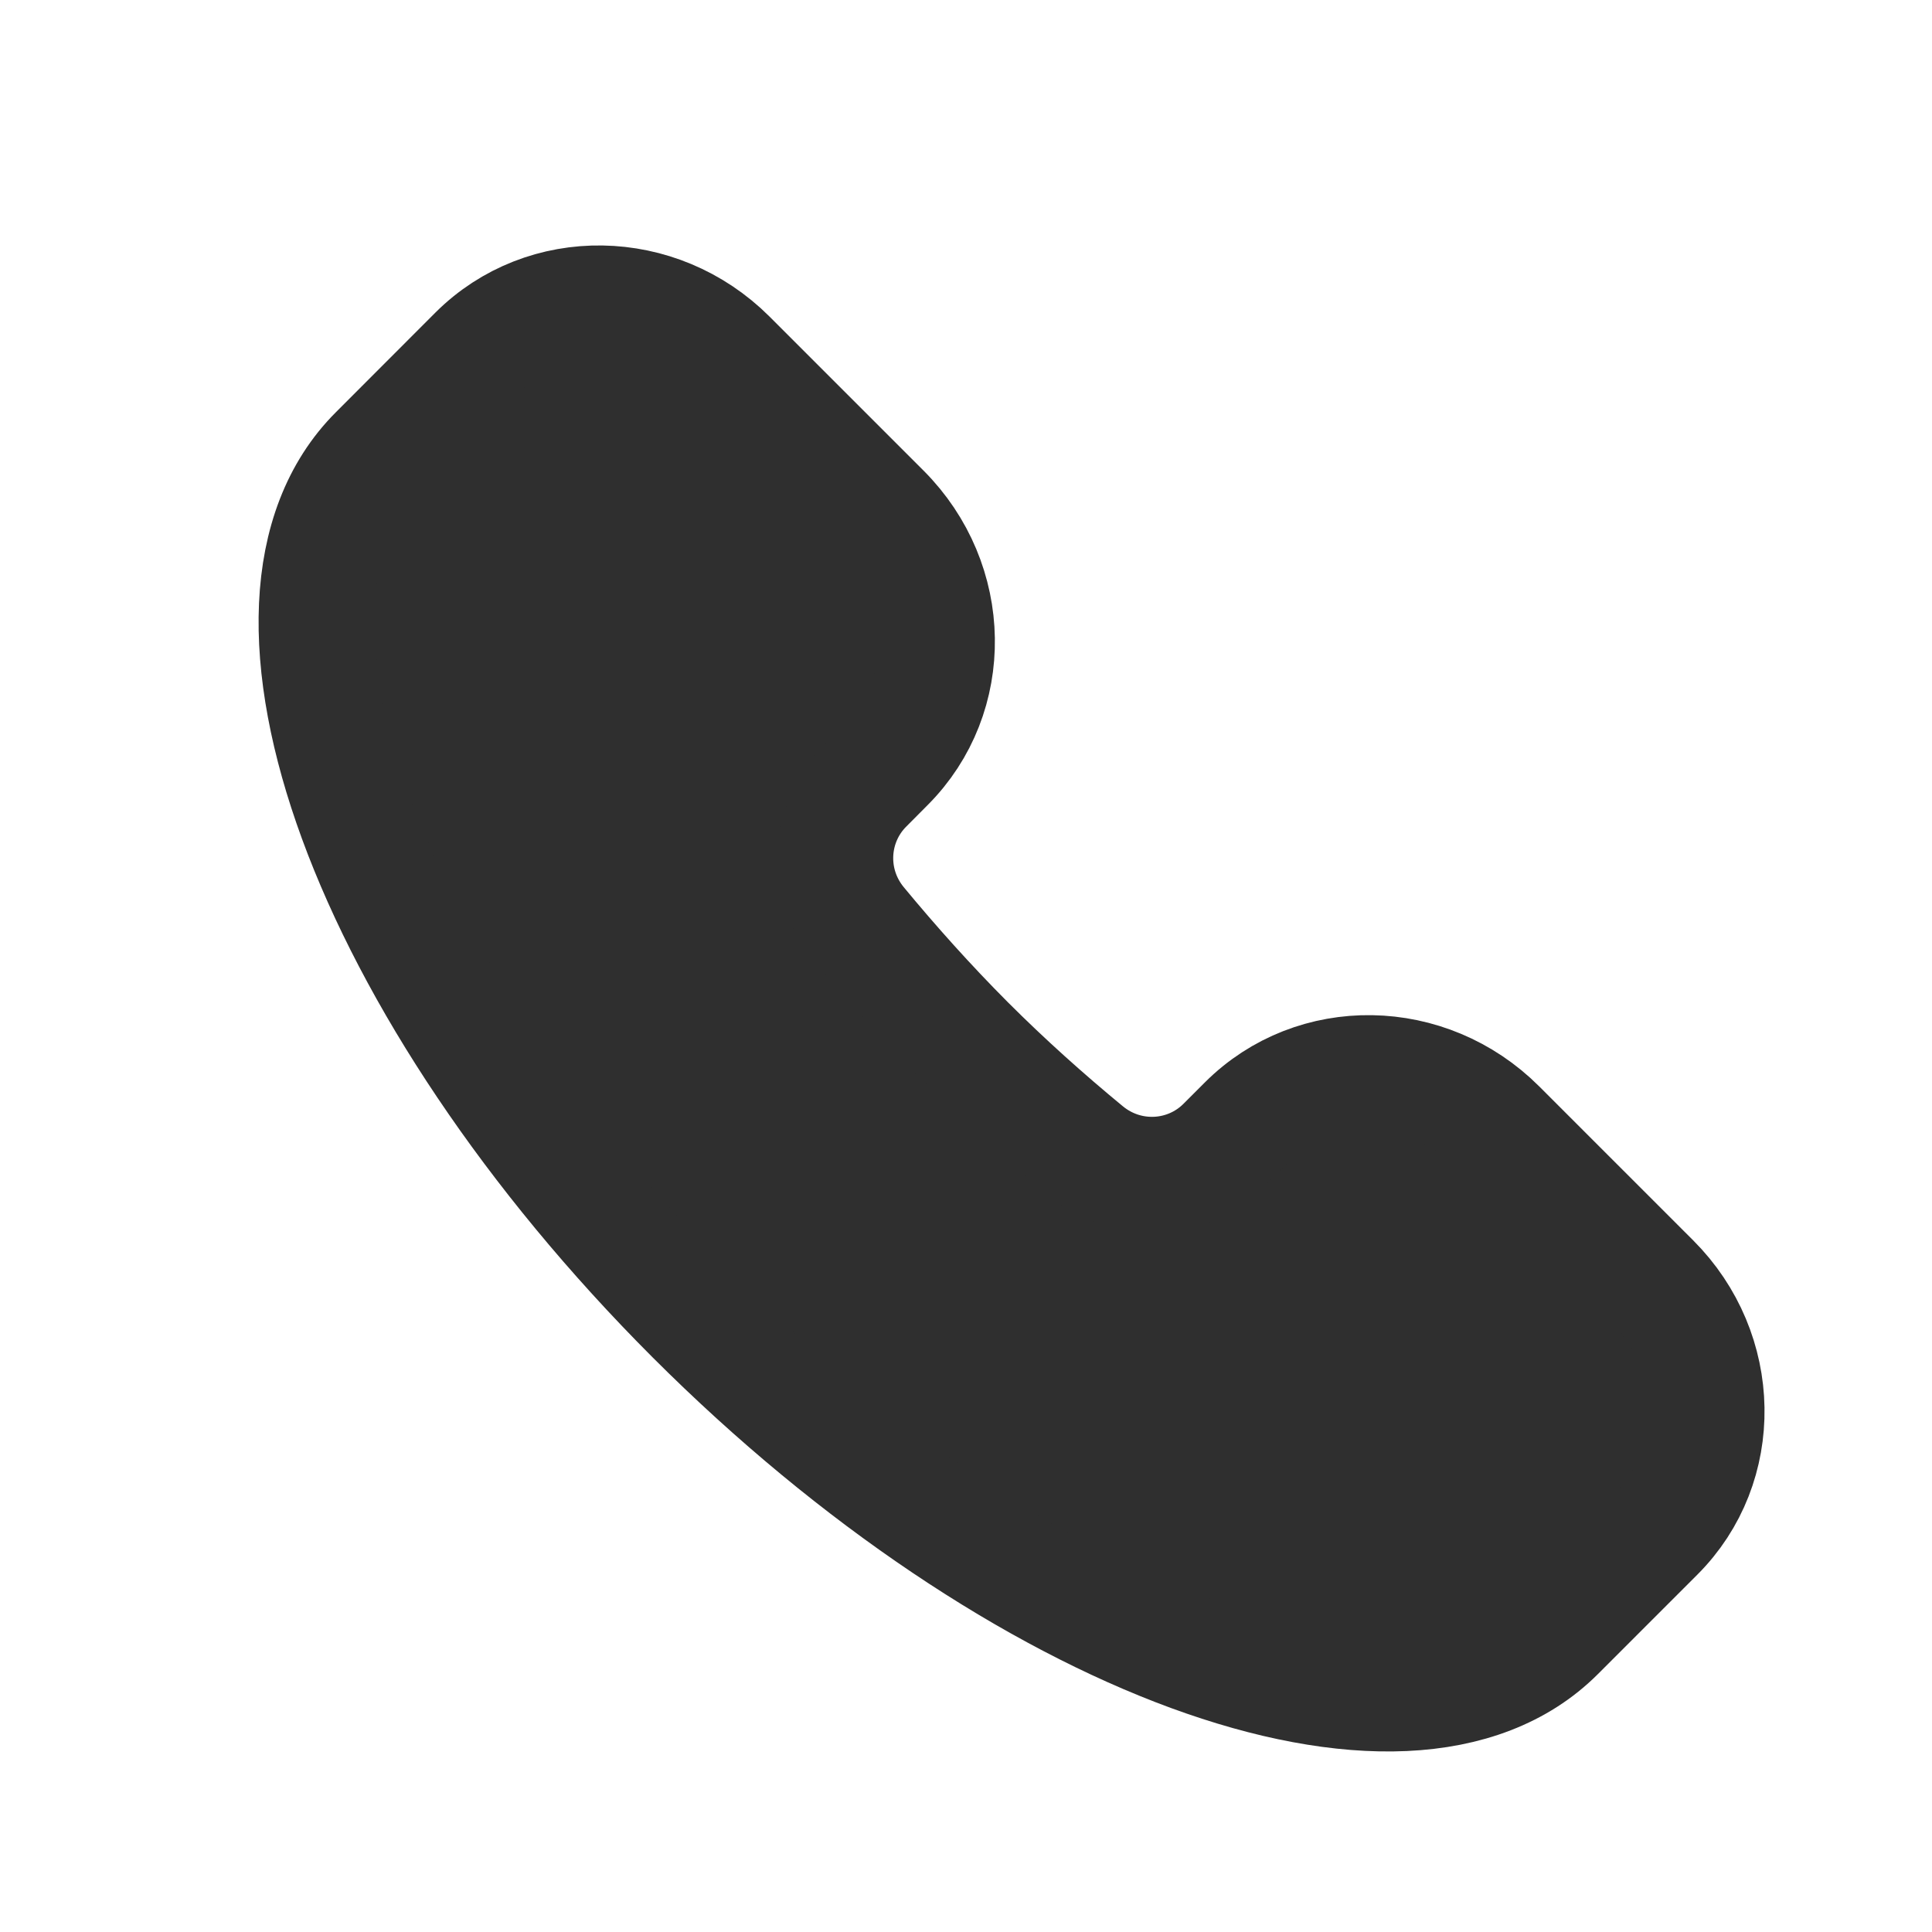
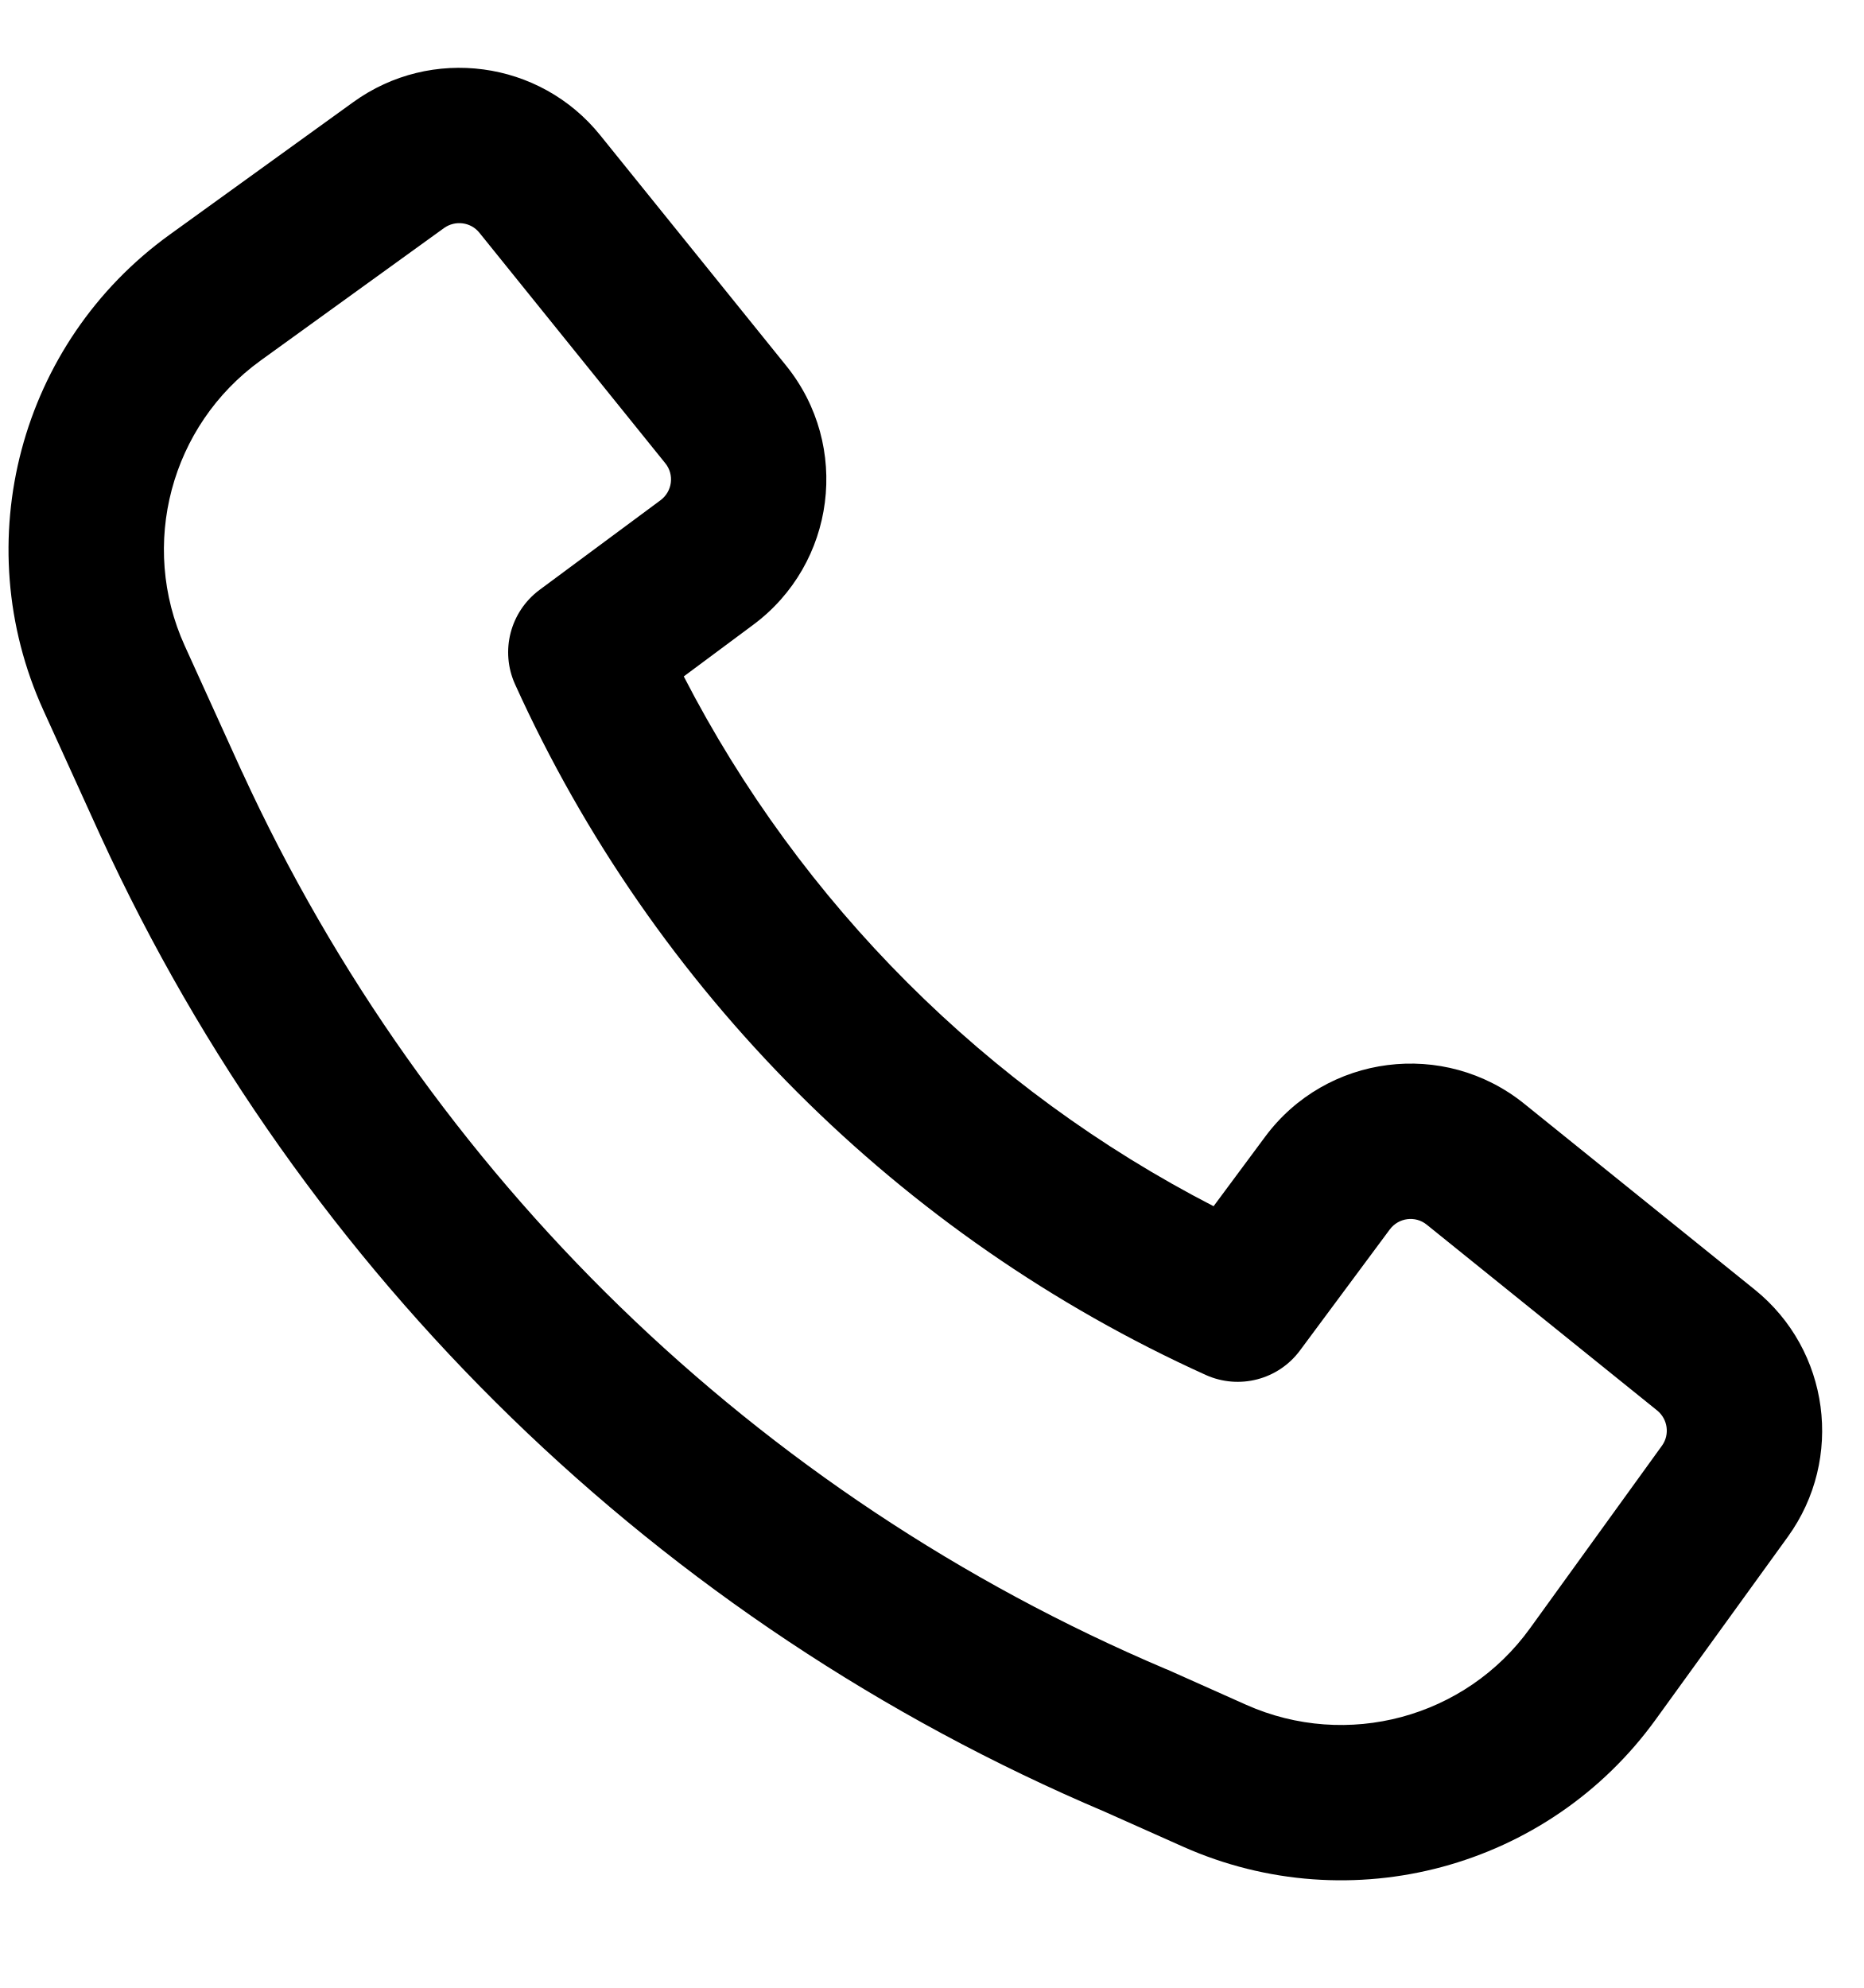
- <svg xmlns="http://www.w3.org/2000/svg" width="24" height="24" viewBox="0 0 15 15" fill="none">
-   <path d="M12.088 12.68C10.916 13.852 7.915 12.751 5.385 10.221C2.855 7.69 1.754 4.689 2.926 3.518L3.697 2.746C4.23 2.213 5.108 2.227 5.658 2.777L6.853 3.972C7.403 4.523 7.417 5.4 6.884 5.933L6.719 6.099C6.431 6.386 6.403 6.85 6.67 7.174C6.928 7.486 7.206 7.797 7.507 8.099C7.808 8.4 8.119 8.678 8.432 8.936C8.756 9.203 9.22 9.175 9.507 8.887L9.673 8.721C10.206 8.189 11.083 8.203 11.633 8.753L12.828 9.948C13.378 10.498 13.393 11.376 12.86 11.908L12.088 12.68Z" fill="url(#paint0_linear_4980_153306)" stroke="url(#paint1_linear_4980_153306)" stroke-width="0.899" />
-   <defs>
-     <linearGradient id="paint0_linear_4980_153306" x1="2.22" y1="7.392" x2="23.42" y2="7.263" gradientUnits="userSpaceOnUse">
-       <stop stop-color="#2F2F2F" />
-       <stop offset="1" stop-color="#2F2F2F" />
-     </linearGradient>
-     <linearGradient id="paint1_linear_4980_153306" x1="2.22" y1="7.392" x2="23.42" y2="7.263" gradientUnits="userSpaceOnUse">
-       <stop stop-color="#2F2F2F" />
-       <stop offset="1" stop-color="#2F2F2F" />
-     </linearGradient>
-   </defs>
+ <svg xmlns="http://www.w3.org/2000/svg" width="15" height="16" viewBox="0 0 15 16" fill="none">
+   <path fill-rule="evenodd" clip-rule="evenodd" d="M1.949 6.214C3.438 9.457 6.089 12.036 9.383 13.433L9.394 13.437L10.03 13.721C10.841 14.082 11.794 13.825 12.313 13.106L13.375 11.636C13.44 11.547 13.423 11.422 13.337 11.352L11.483 9.857C11.391 9.782 11.256 9.8 11.185 9.895L10.463 10.868C10.288 11.105 9.972 11.187 9.704 11.066C7.24 9.951 5.26 7.971 4.145 5.507C4.024 5.239 4.106 4.923 4.343 4.747L5.316 4.026C5.411 3.955 5.429 3.82 5.354 3.728L3.858 1.873C3.789 1.787 3.664 1.771 3.574 1.835L2.097 2.902C1.373 3.425 1.118 4.386 1.487 5.198L1.948 6.213C1.949 6.213 1.949 6.213 1.949 6.214ZM8.89 14.581C5.31 13.062 2.431 10.259 0.812 6.734L0.811 6.732L0.349 5.716C-0.267 4.361 0.158 2.76 1.365 1.889L2.843 0.822C3.471 0.368 4.345 0.485 4.831 1.089L6.327 2.943C6.848 3.588 6.726 4.537 6.06 5.03L5.503 5.444C6.445 7.272 7.939 8.766 9.767 9.708L10.181 9.15C10.674 8.484 11.623 8.363 12.268 8.884L14.122 10.379C14.726 10.866 14.842 11.74 14.389 12.368L13.326 13.838C12.46 15.037 10.873 15.464 9.522 14.863L8.89 14.581Z" fill="black" />
</svg>
